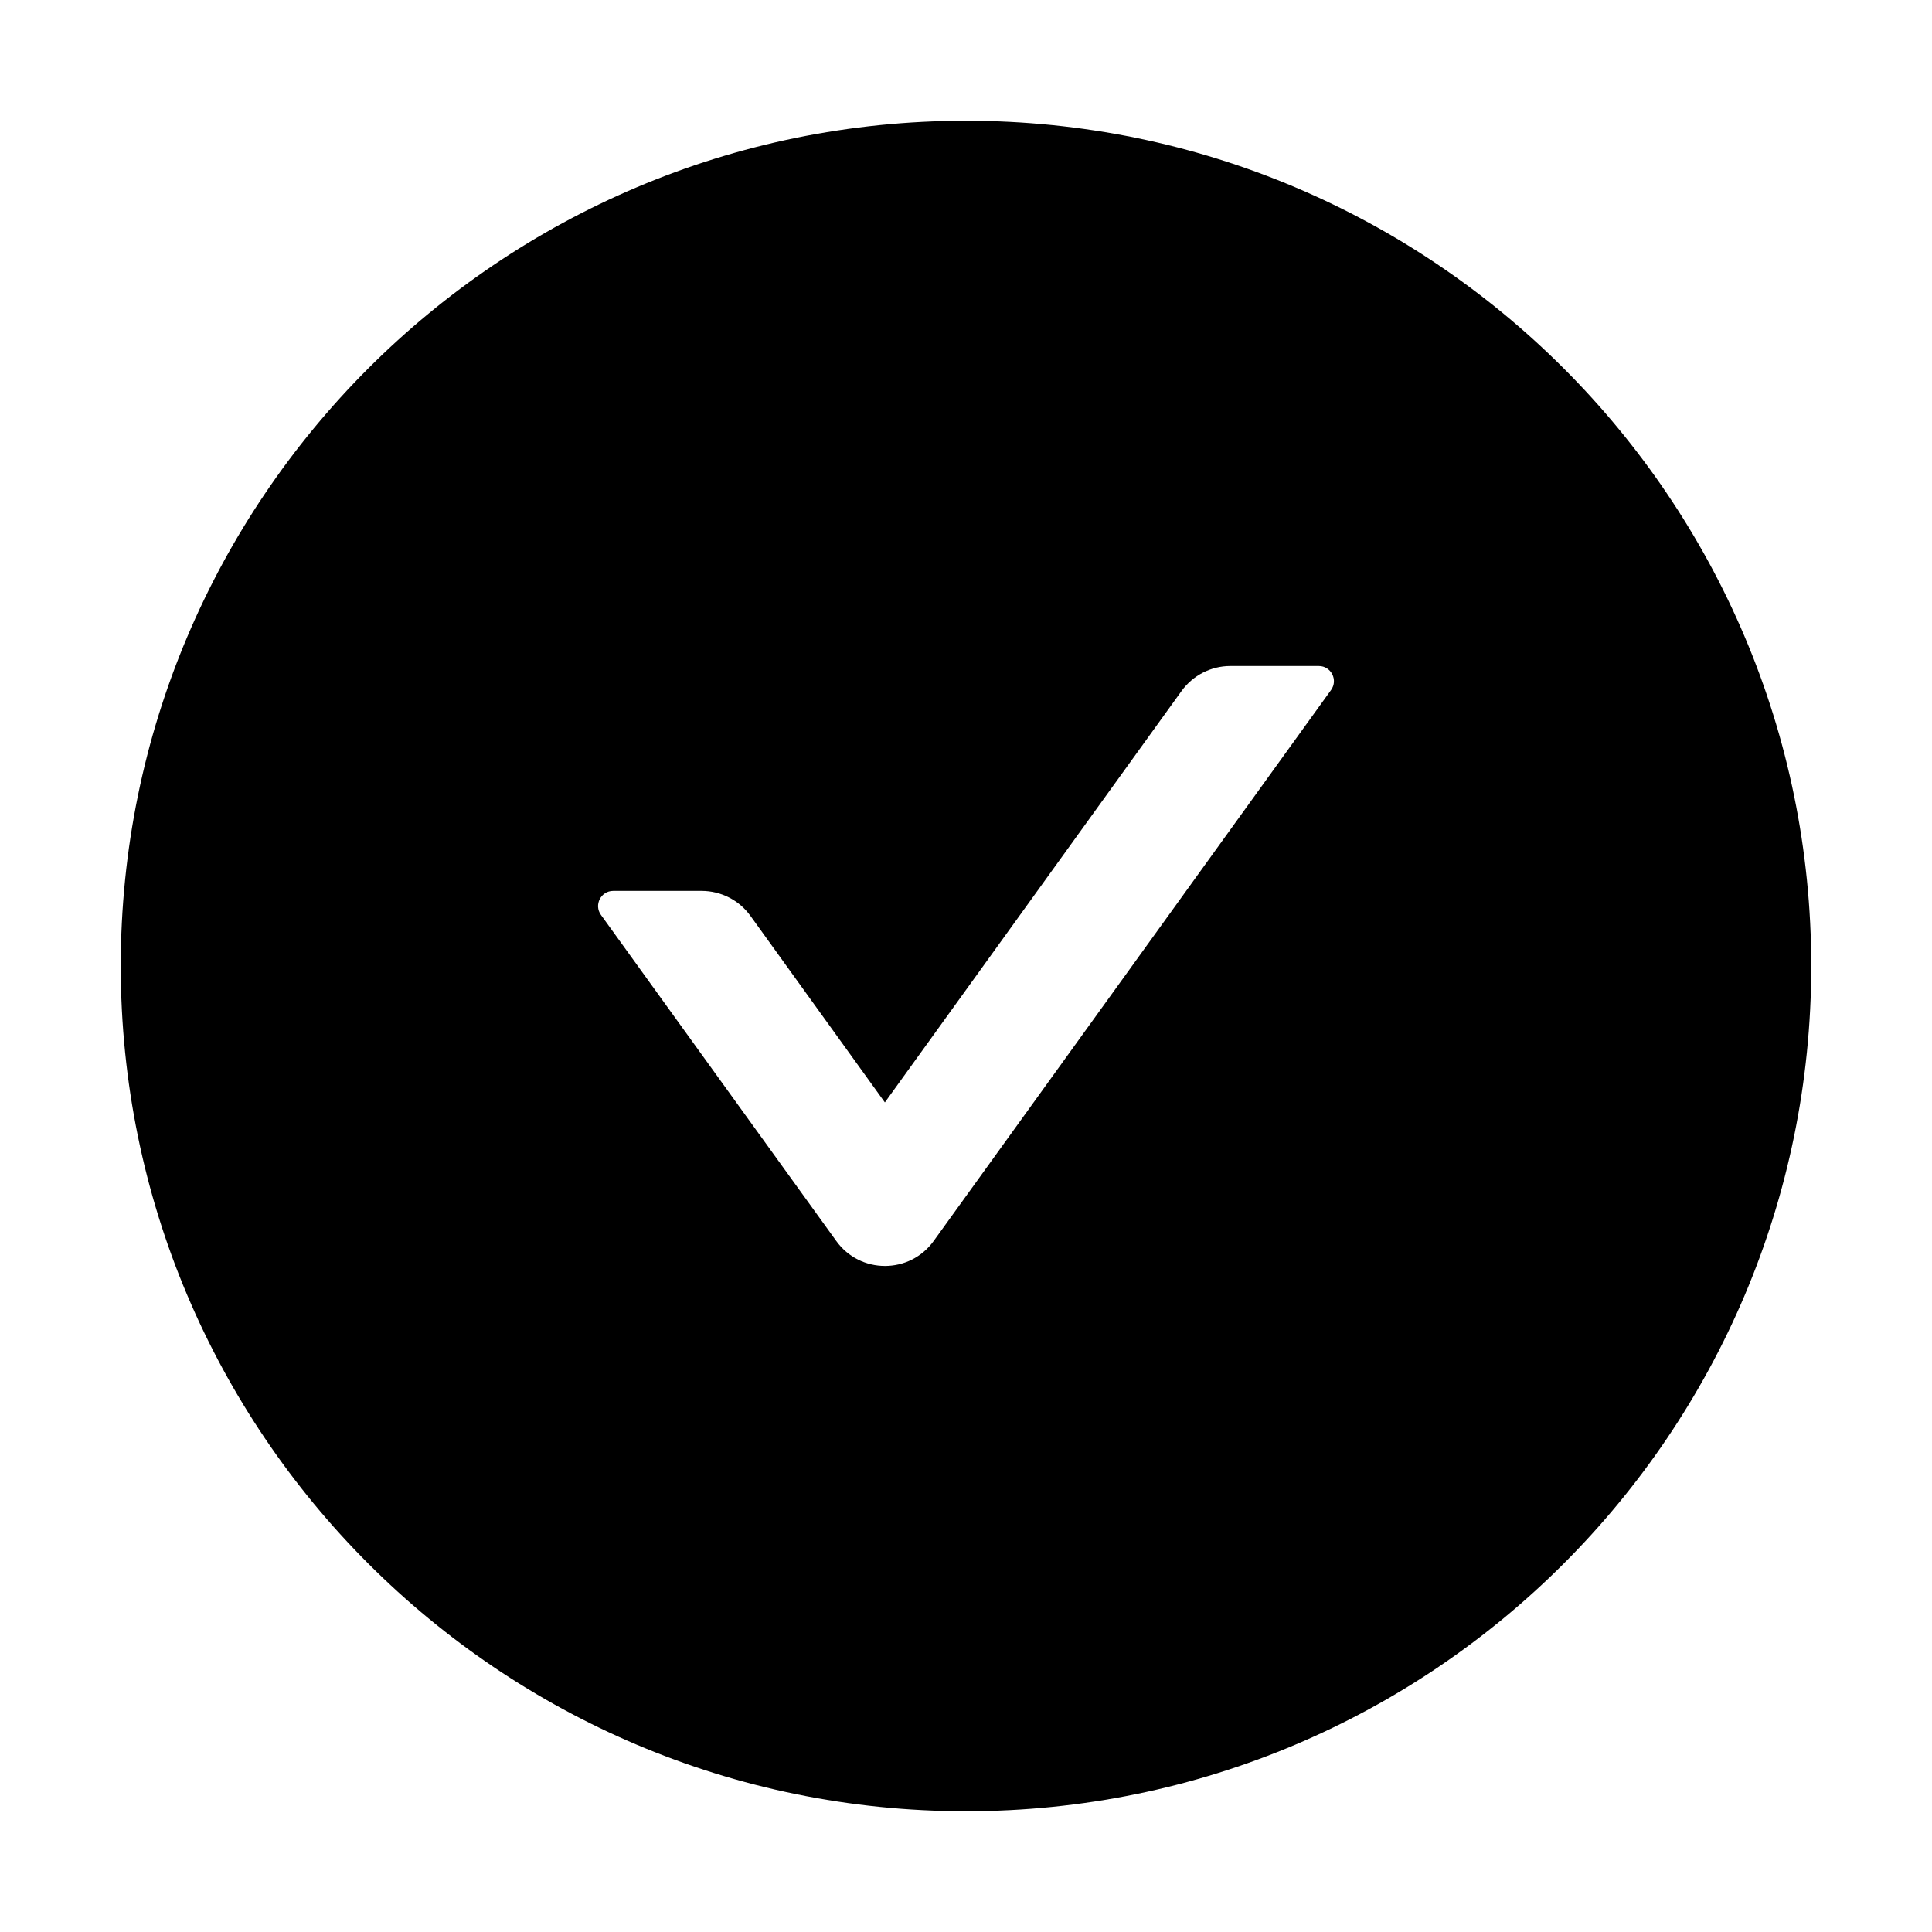
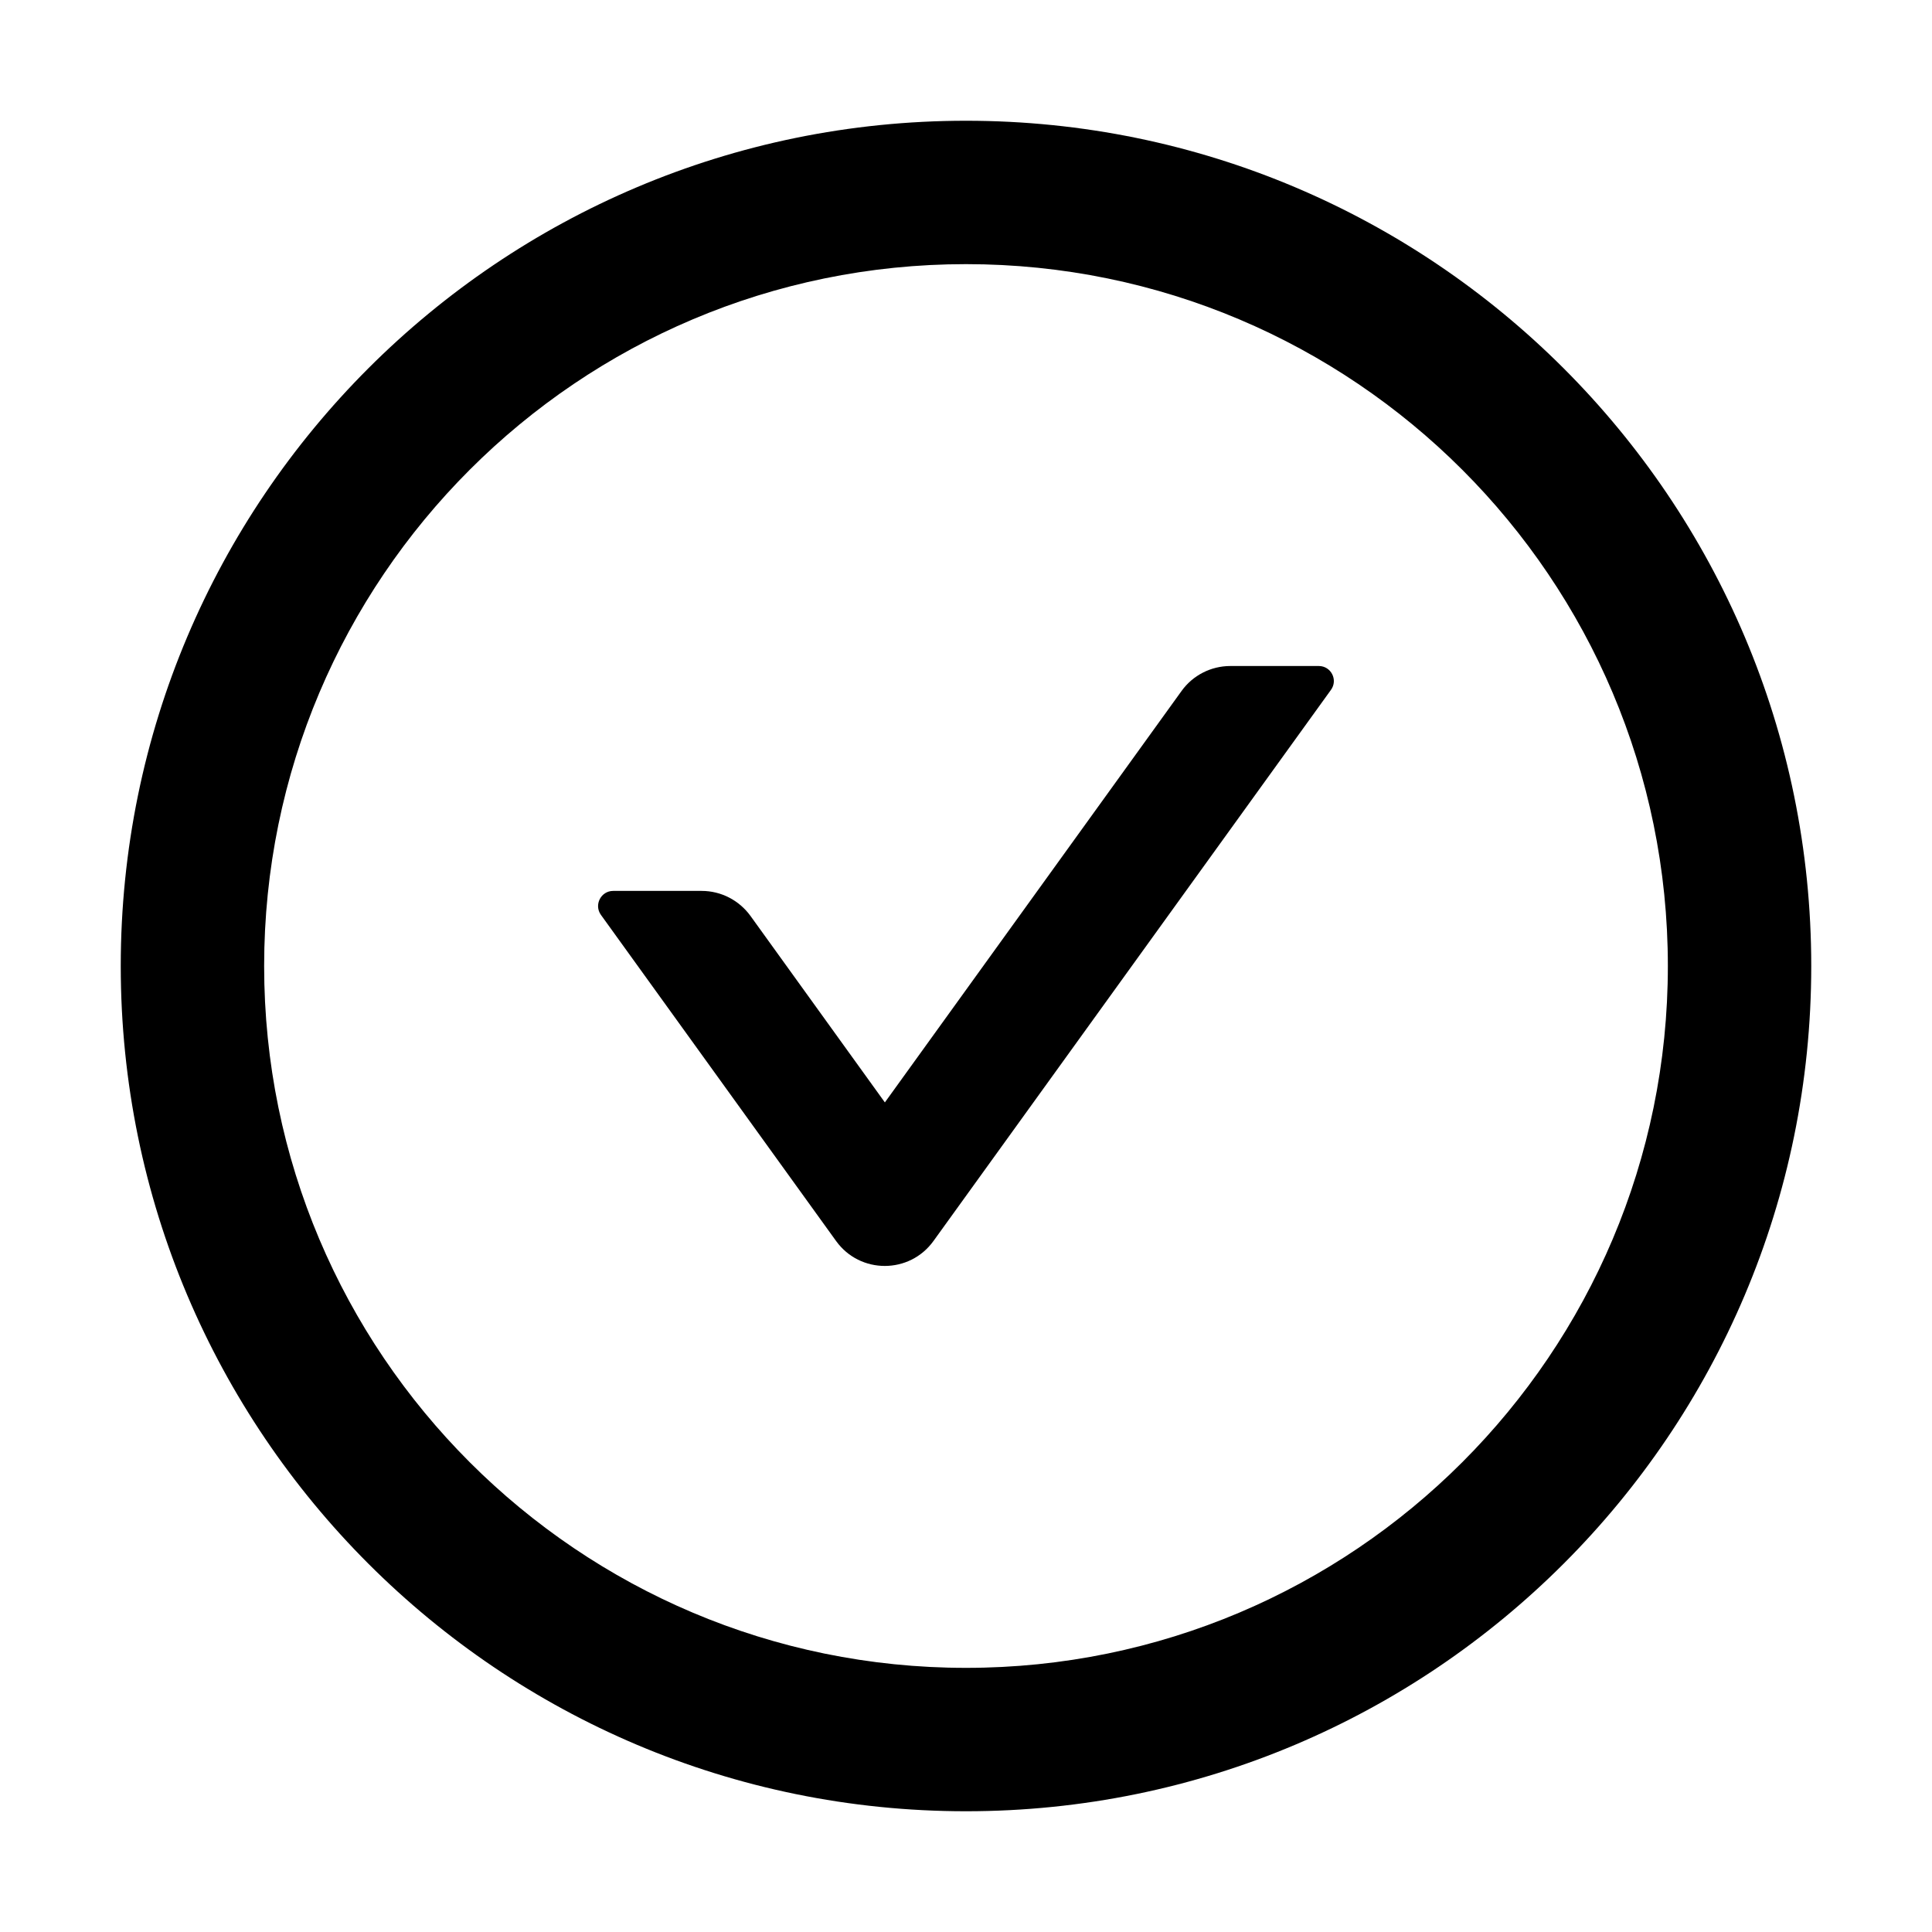
- <svg xmlns="http://www.w3.org/2000/svg" t="1627523944138" class="icon" viewBox="0 0 1024 1024" version="1.1" p-id="8093" width="200" height="200">
-   <defs>
-     <style type="text/css">@font-face { font-family: feedback-iconfont; src: url("//at.alicdn.com/t/font_1031158_1uhr8ri0pk5.eot?#iefix") format("embedded-opentype"), url("//at.alicdn.com/t/font_1031158_1uhr8ri0pk5.woff2") format("woff2"), url("//at.alicdn.com/t/font_1031158_1uhr8ri0pk5.woff") format("woff"), url("//at.alicdn.com/t/font_1031158_1uhr8ri0pk5.ttf") format("truetype"), url("//at.alicdn.com/t/font_1031158_1uhr8ri0pk5.svg#iconfont") format("svg"); }
- </style>
-   </defs>
-   <path d="M512 64C264.6 64 64 264.6 64 512s200.6 448 448 448 448-200.6 448-448S759.4 64 512 64z m193.5 301.7l-210.6 292c-12.7 17.7-39 17.7-51.7 0L318.5 484.9c-3.8-5.3 0-12.7 6.5-12.7h46.9c10.2 0 19.9 4.9 25.9 13.3l71.2 98.8 157.2-218c6-8.3 15.6-13.3 25.9-13.3H699c6.5 0 10.3 7.4 6.5 12.7z" p-id="8094" />
+ <svg xmlns="http://www.w3.org/2000/svg" t="1637659230069" class="icon" viewBox="0 0 1024 1024" version="1.1" p-id="8170" width="128" height="128">
+   <path d="M699 353h-46.9c-10.2 0-19.9 4.9-25.9 13.3L469 584.3l-71.2-98.8c-6-8.3-15.6-13.3-25.9-13.3H325c-6.5 0-10.3 7.4-6.5 12.7l124.6 172.8c12.7 17.7 39 17.7 51.7 0l210.6-292c3.9-5.3 0.1-12.7-6.4-12.7z" p-id="8171" />
+   <path d="M512 64C264.6 64 64 264.6 64 512s200.6 448 448 448 448-200.6 448-448S759.4 64 512 64z m0 820c-205.4 0-372-166.6-372-372s166.6-372 372-372 372 166.6 372 372-166.6 372-372 372z" p-id="8172" />
</svg>
